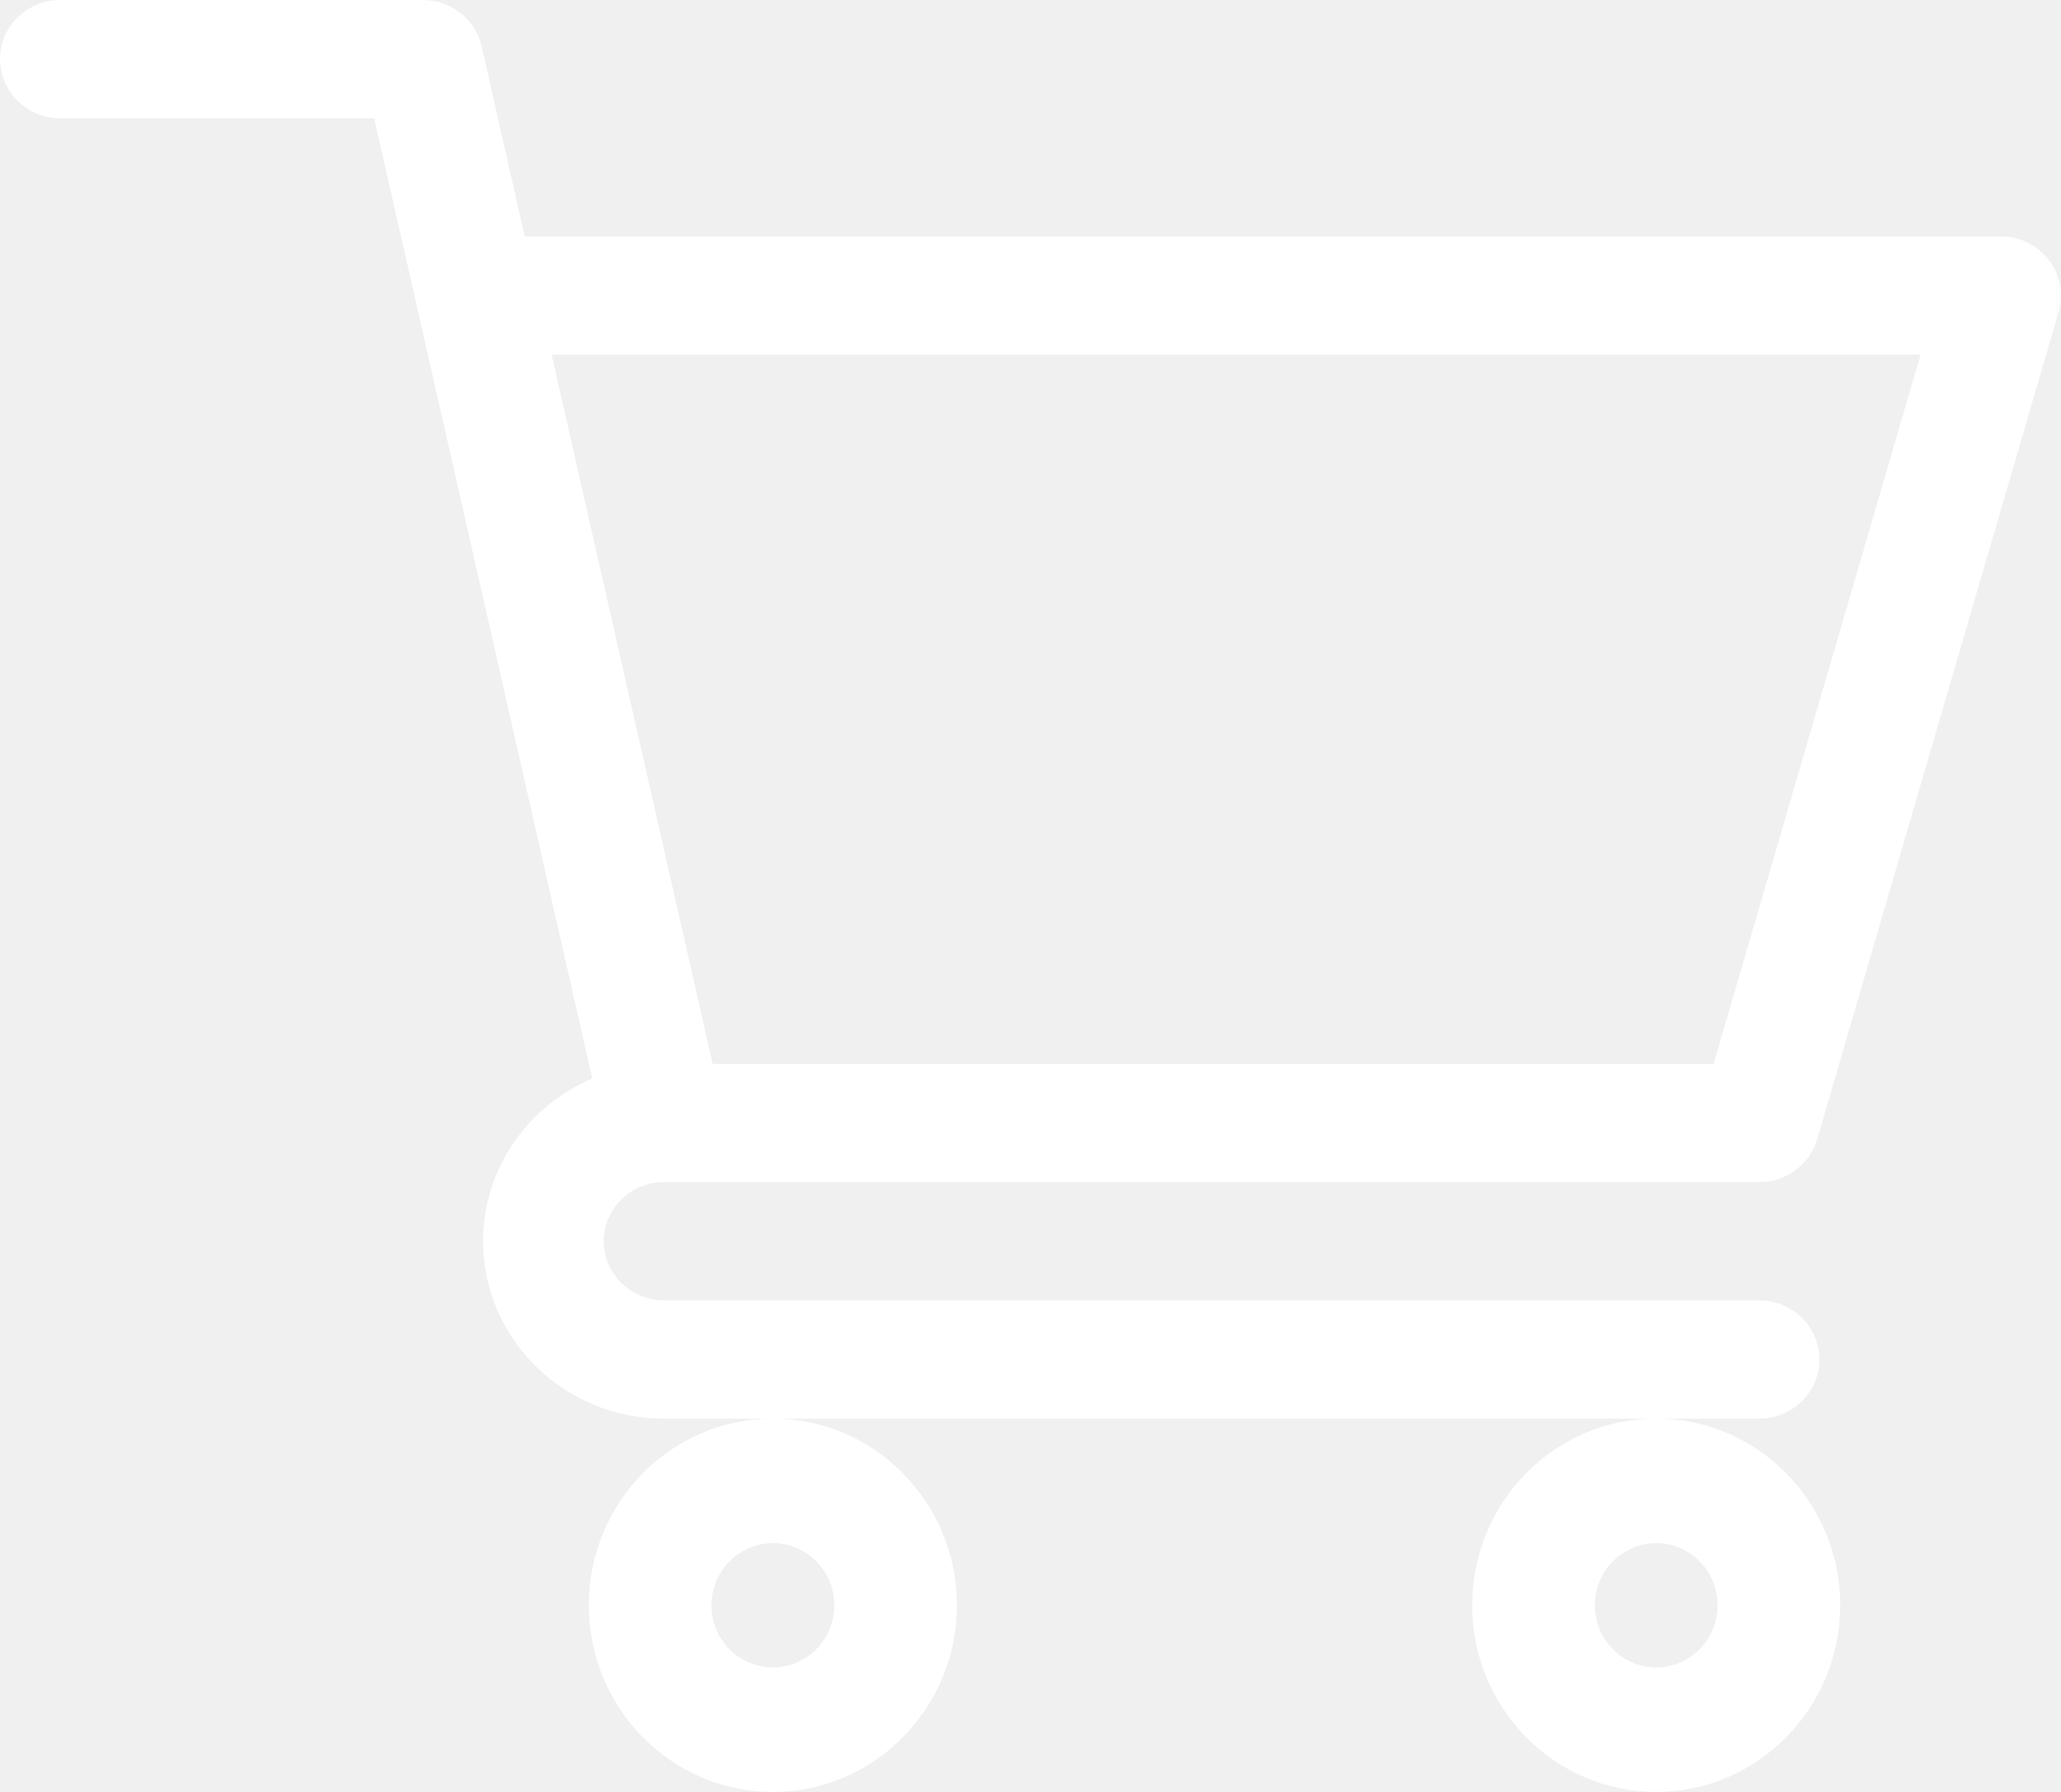
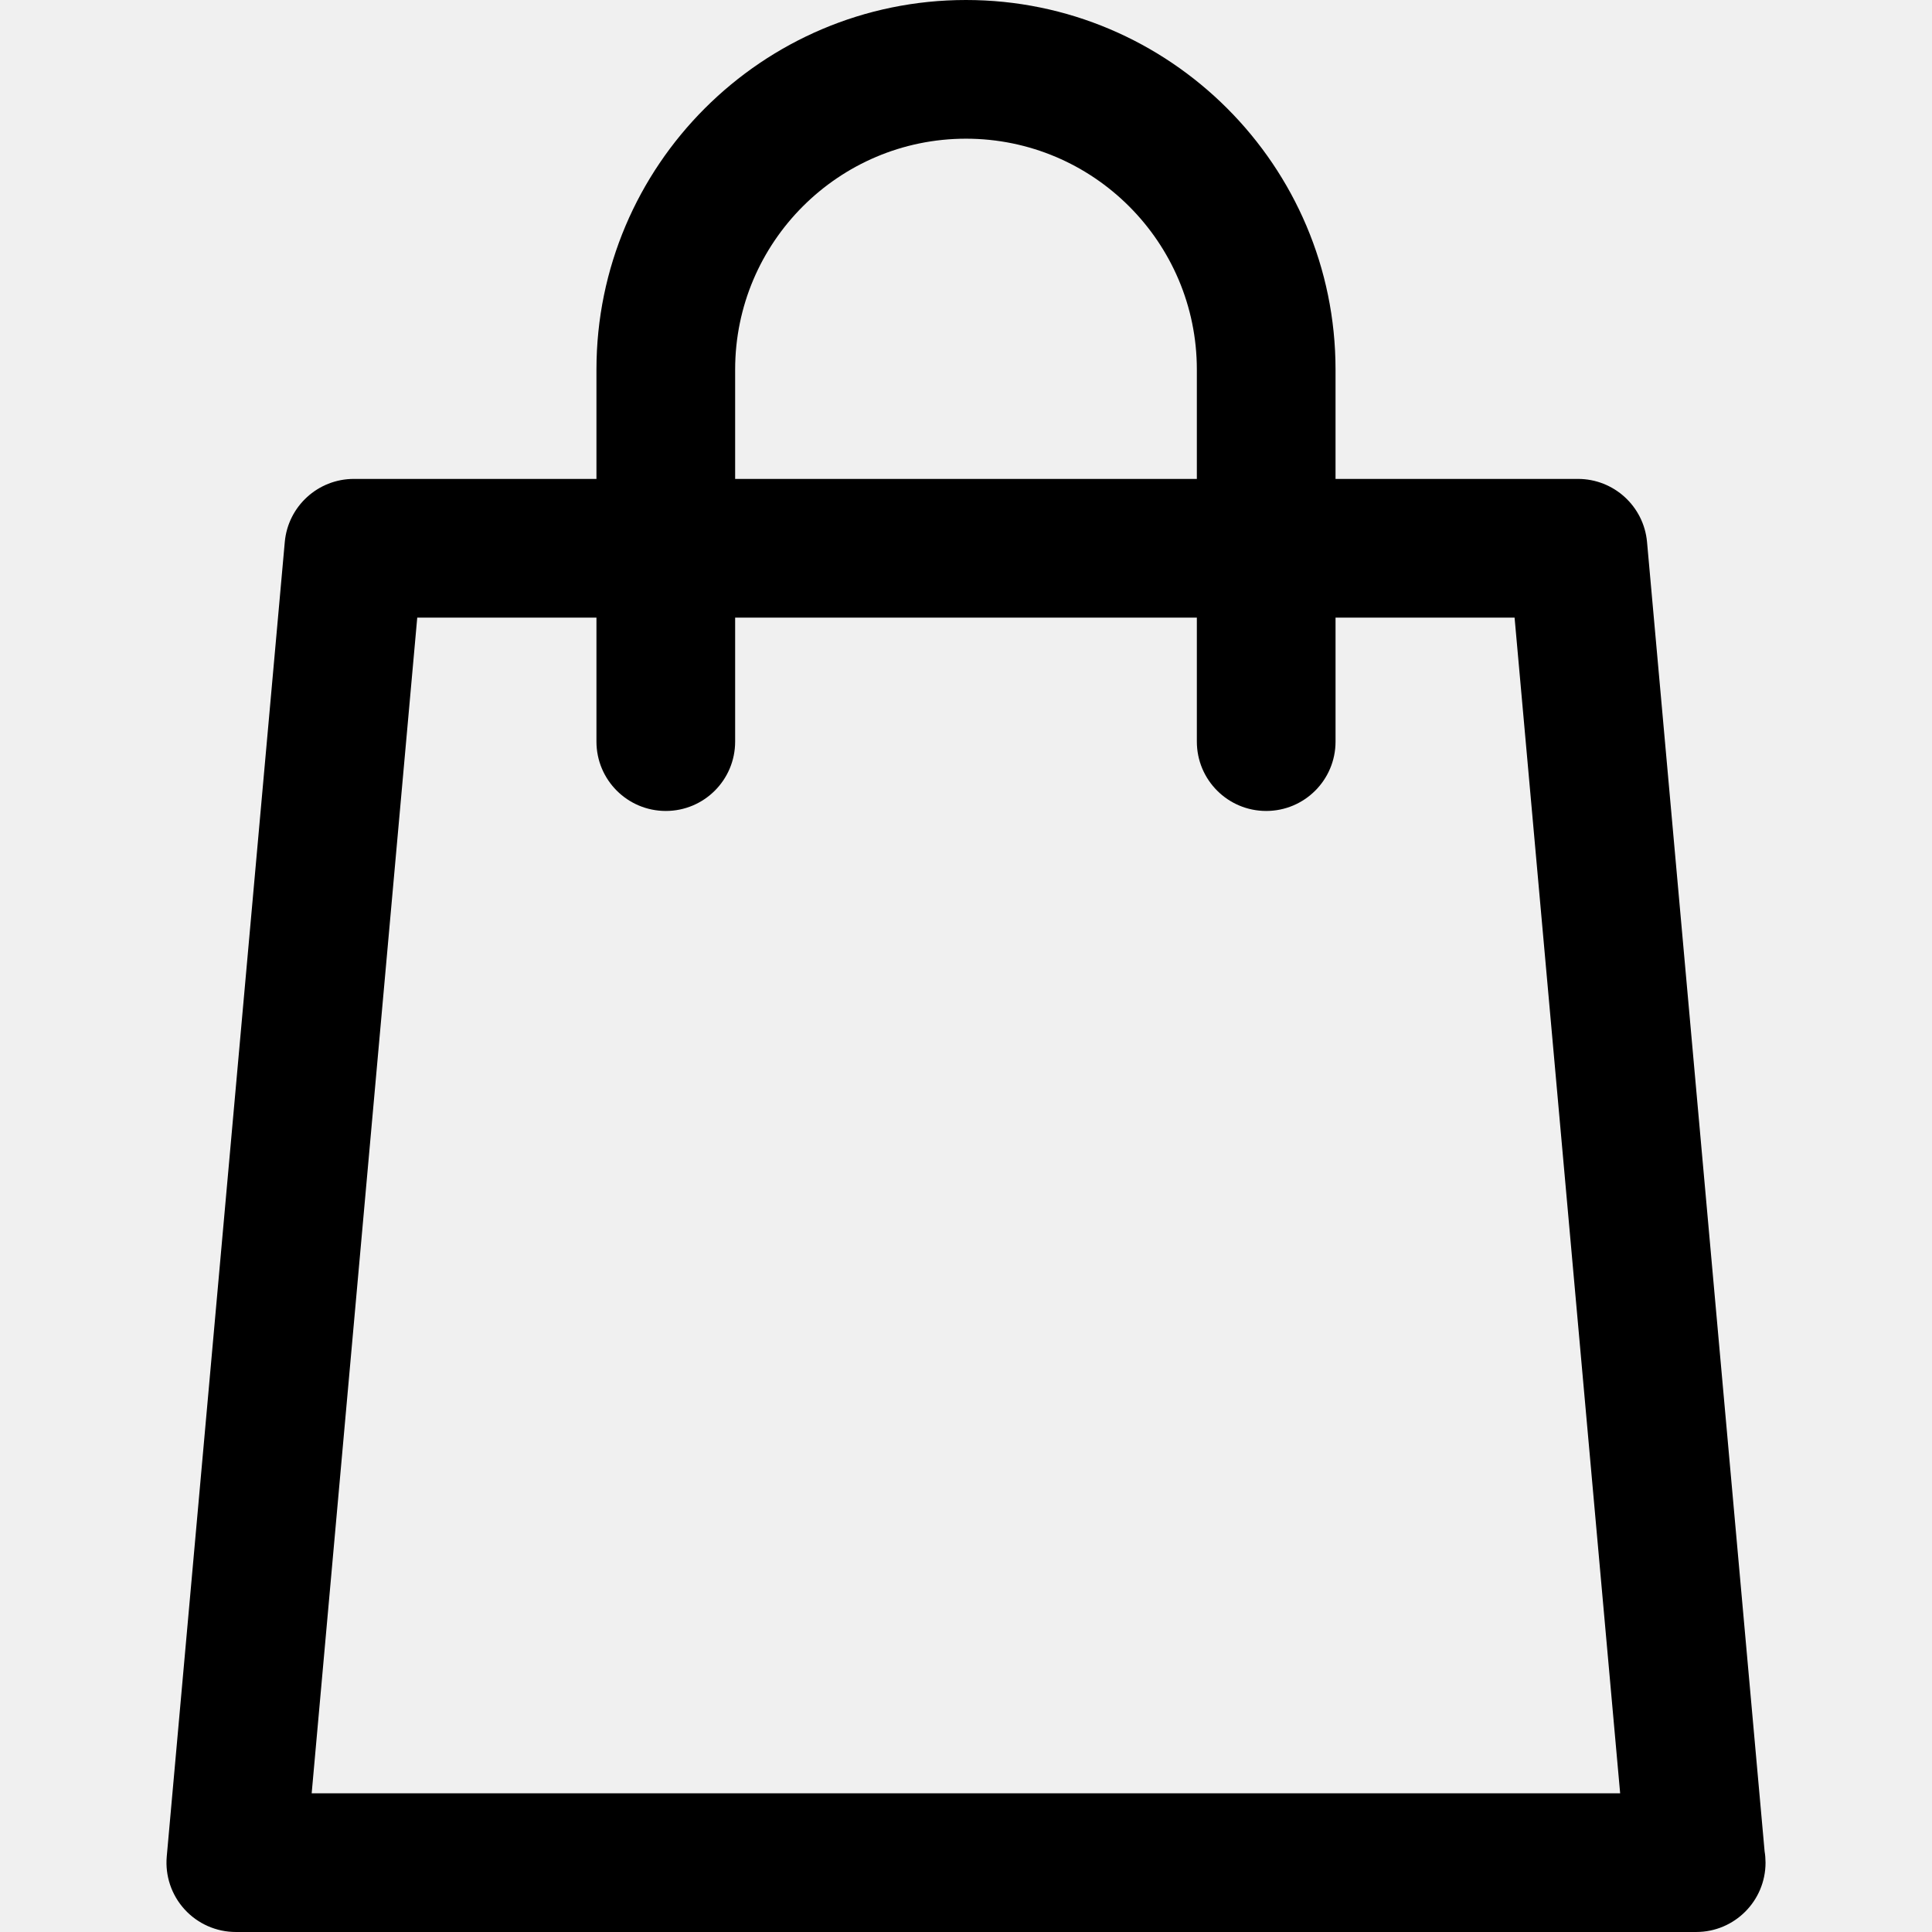
- <svg xmlns="http://www.w3.org/2000/svg" width="23" height="20">
-   <path d="M8.625 15.833c1.132 0 2.054.935 2.054 2.084 0 1.148-.922 2.083-2.054 2.083-1.132 0-2.054-.935-2.054-2.083 0-1.15.922-2.084 2.054-2.084zm9.857 0c1.132 0 2.054.935 2.054 2.084 0 1.148-.922 2.083-2.054 2.083-1.132 0-2.053-.935-2.053-2.083 0-1.15.92-2.084 2.053-2.084zm-9.857 1.39a.69.69 0 00-.685.694.69.69 0 00.685.694.69.69 0 00.685-.694.69.69 0 00-.685-.695zm9.857 0a.69.69 0 00-.684.694.69.69 0 00.684.694.69.69 0 00.685-.694.69.69 0 00-.685-.695zM4.717 0c.316 0 .59.215.658.517l.481 2.122h16.47a.68.68 0 01.538.262c.127.166.168.38.11.579l-2.695 9.236a.672.672 0 01-.648.478H7.41a.667.667 0 00-.673.66c0 .364.303.66.674.66h12.219c.372 0 .674.295.674.66 0 .364-.302.66-.674.66H7.412c-1.115 0-2.021-.889-2.021-1.98 0-.812.502-1.511 1.218-1.816L4.176 1.32H.674A.667.667 0 010 .66C0 .296.302 0 .674 0zm16.716 3.958H6.156l1.797 7.917h11.17l2.31-7.917z" fill="#FFF" fill-rule="nonzero" />
+ <svg xmlns="http://www.w3.org/2000/svg" version="1.1" id="Capa_1" x="0px" y="0px" viewBox="0 0 208.955 208.955" style="enable-background:new 0 0 208.955 208.955;" xml:space="preserve">
+   <path d="M190.85,200.227L178.135,58.626c-0.347-3.867-3.588-6.829-7.47-6.829h-26.221V39.971c0-22.04-17.93-39.971-39.969-39.971  C82.437,0,64.509,17.931,64.509,39.971v11.826H38.27c-3.882,0-7.123,2.962-7.47,6.829L18.035,200.784  c-0.188,2.098,0.514,4.177,1.935,5.731s3.43,2.439,5.535,2.439h157.926c0.006,0,0.014,0,0.02,0c4.143,0,7.5-3.358,7.5-7.5  C190.95,201.037,190.916,200.626,190.85,200.227z M79.509,39.971c0-13.769,11.2-24.971,24.967-24.971  c13.768,0,24.969,11.202,24.969,24.971v11.826H79.509V39.971z M33.709,193.955L45.127,66.797h19.382v13.412  c0,4.142,3.357,7.5,7.5,7.5c4.143,0,7.5-3.358,7.5-7.5V66.797h49.936v13.412c0,4.142,3.357,7.5,7.5,7.5c4.143,0,7.5-3.358,7.5-7.5  V66.797h19.364l11.418,127.158H33.709z" />
+   <g>
+ </g>
+   <g>
+ </g>
+   <g>
+ </g>
+   <g>
+ </g>
+   <g>
+ </g>
+   <g>
+ </g>
+   <g>
+ </g>
+   <g>
+ </g>
+   <g>
+ </g>
+   <g>
+ </g>
+   <g>
+ </g>
+   <g>
+ </g>
+   <g>
+ </g>
+   <g>
+ </g>
+   <g>
+ </g>
</svg>
